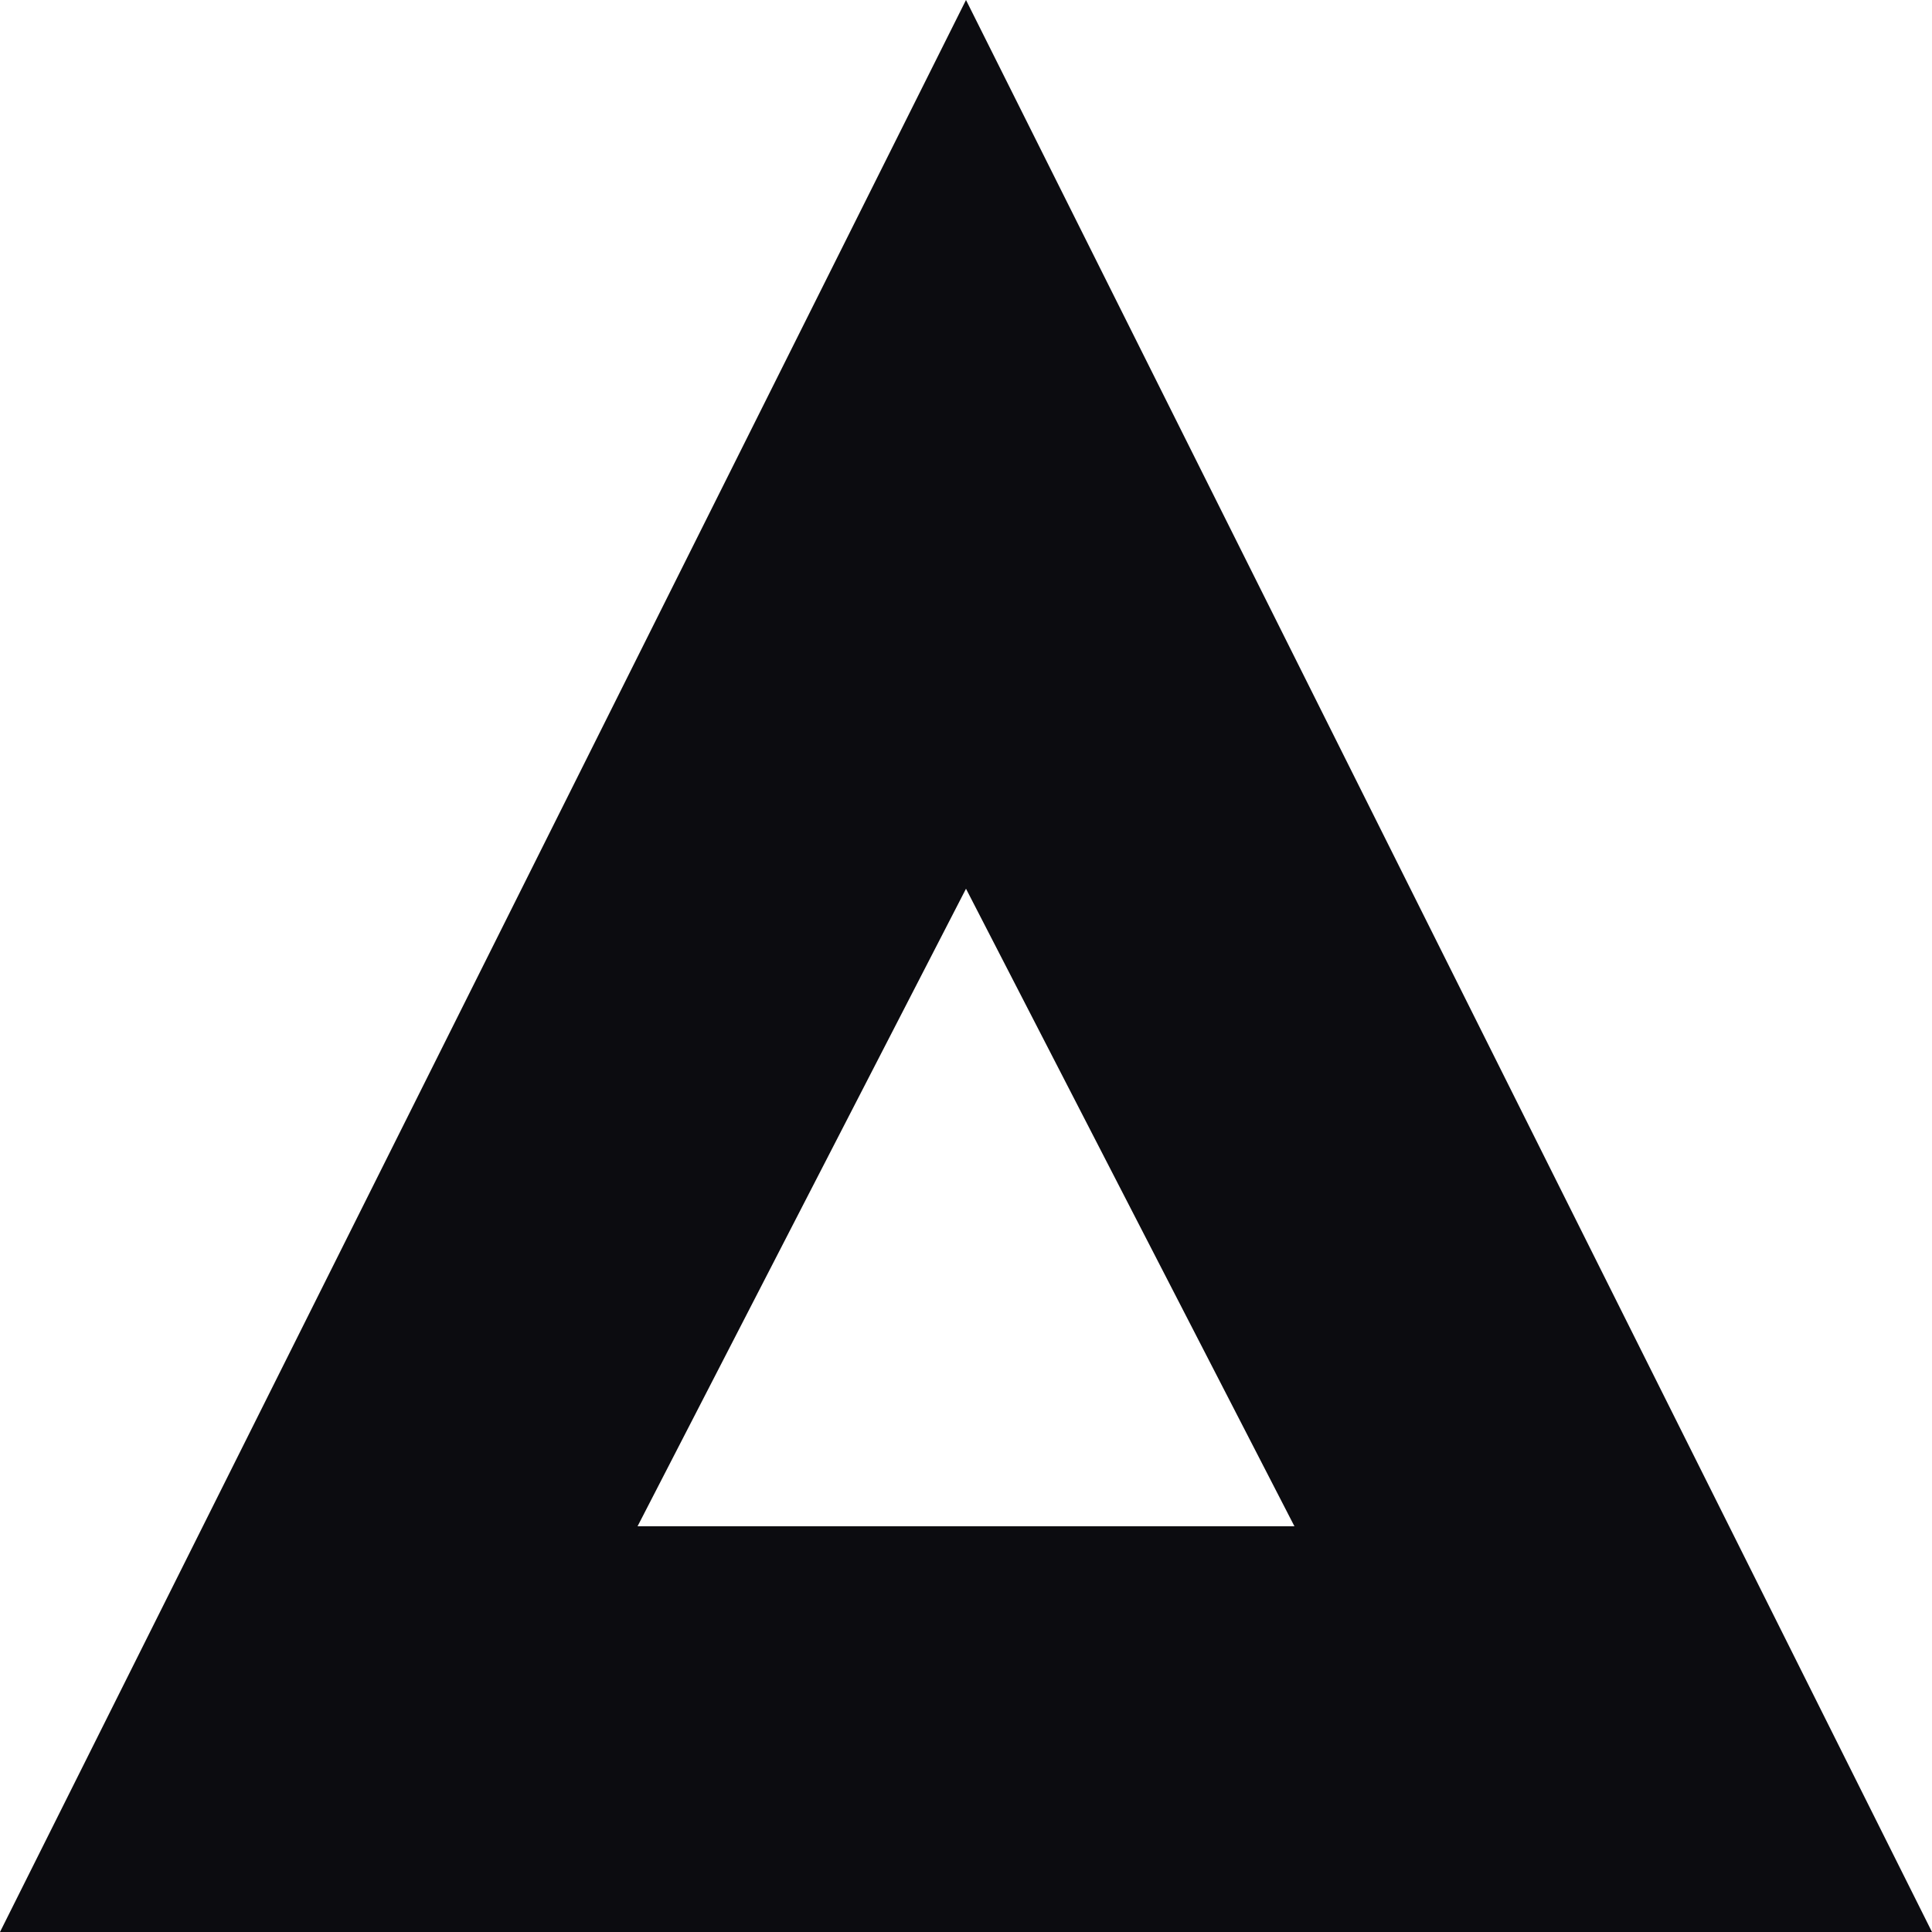
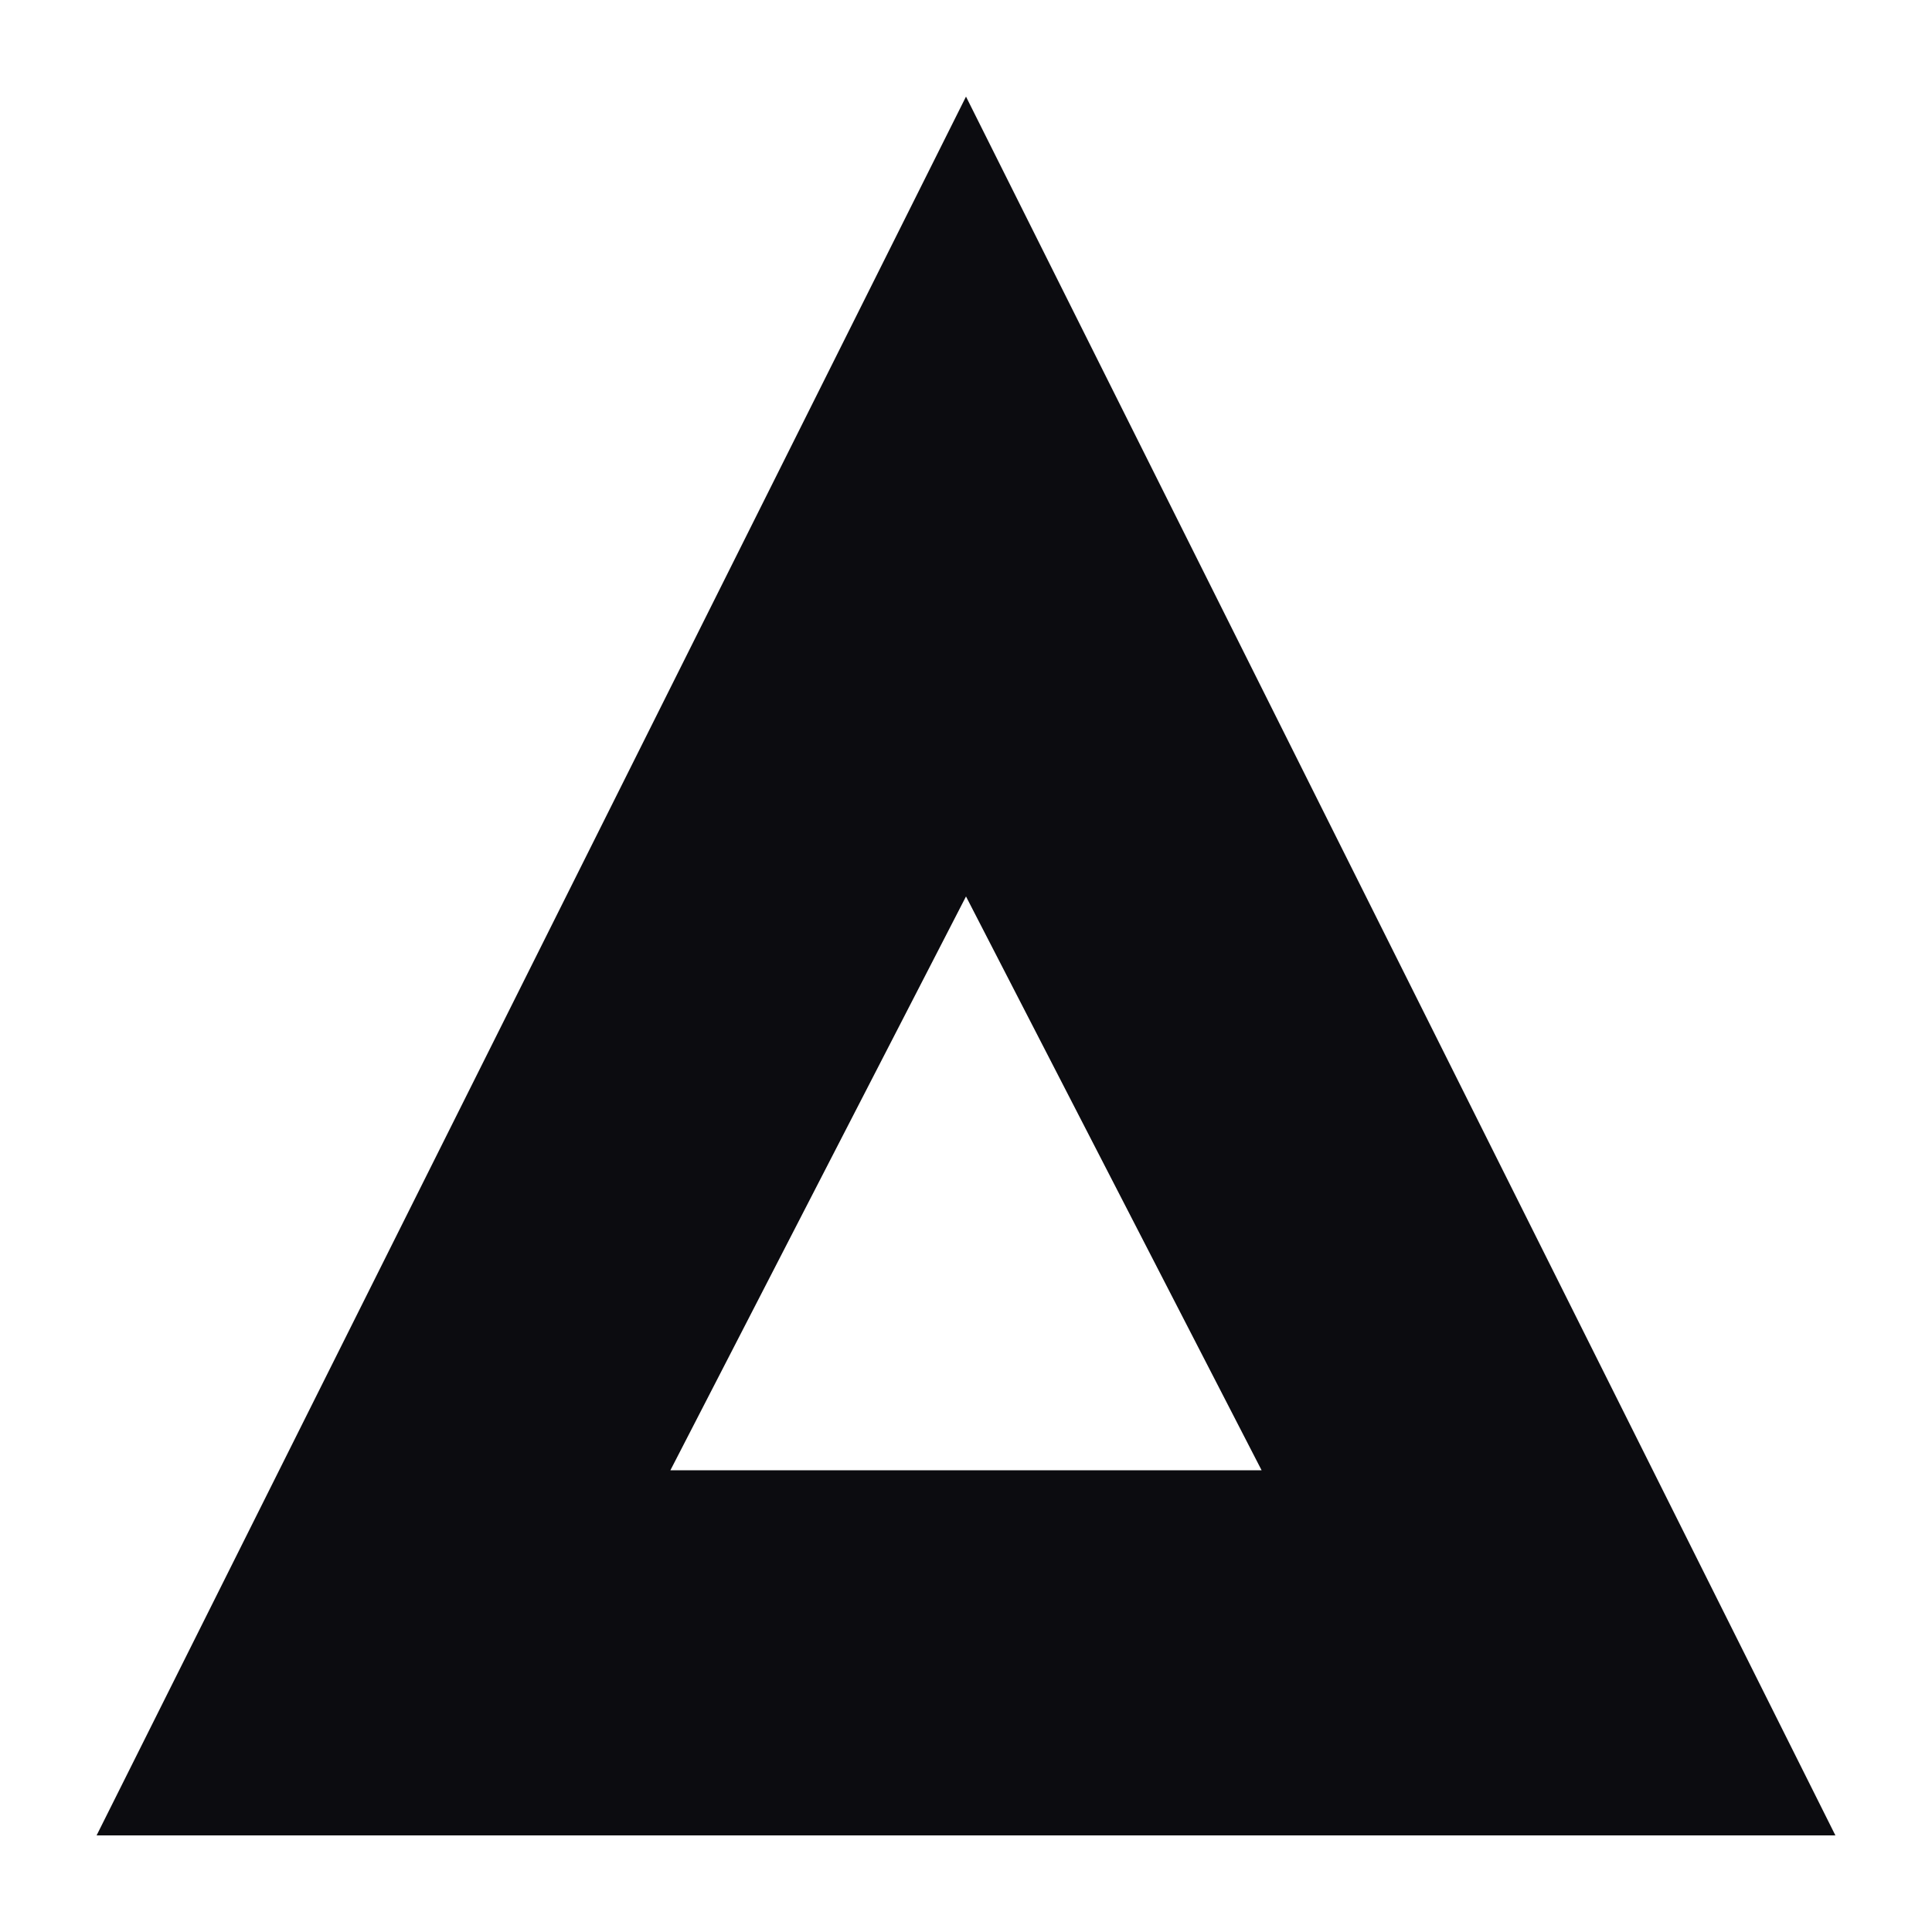
<svg xmlns="http://www.w3.org/2000/svg" viewBox="0 0 100 100">
  <style>
    path { fill: #0c0c10; }
    @media (prefers-color-scheme: dark) {
      path { fill: #f5f3ef; }
    }
  </style>
-   <path d="M50 0 L100 100 L0 100 Z M50 46 L67 79 L33 79 Z" fill-rule="evenodd" />
+   <g transform="translate(50 50) scale(0.9) translate(-50 -50)">
+     <path d="M50 0 L100 100 L0 100 Z M50 46 L67 79 L33 79 Z" fill-rule="evenodd" />
+   </g>
</svg>
